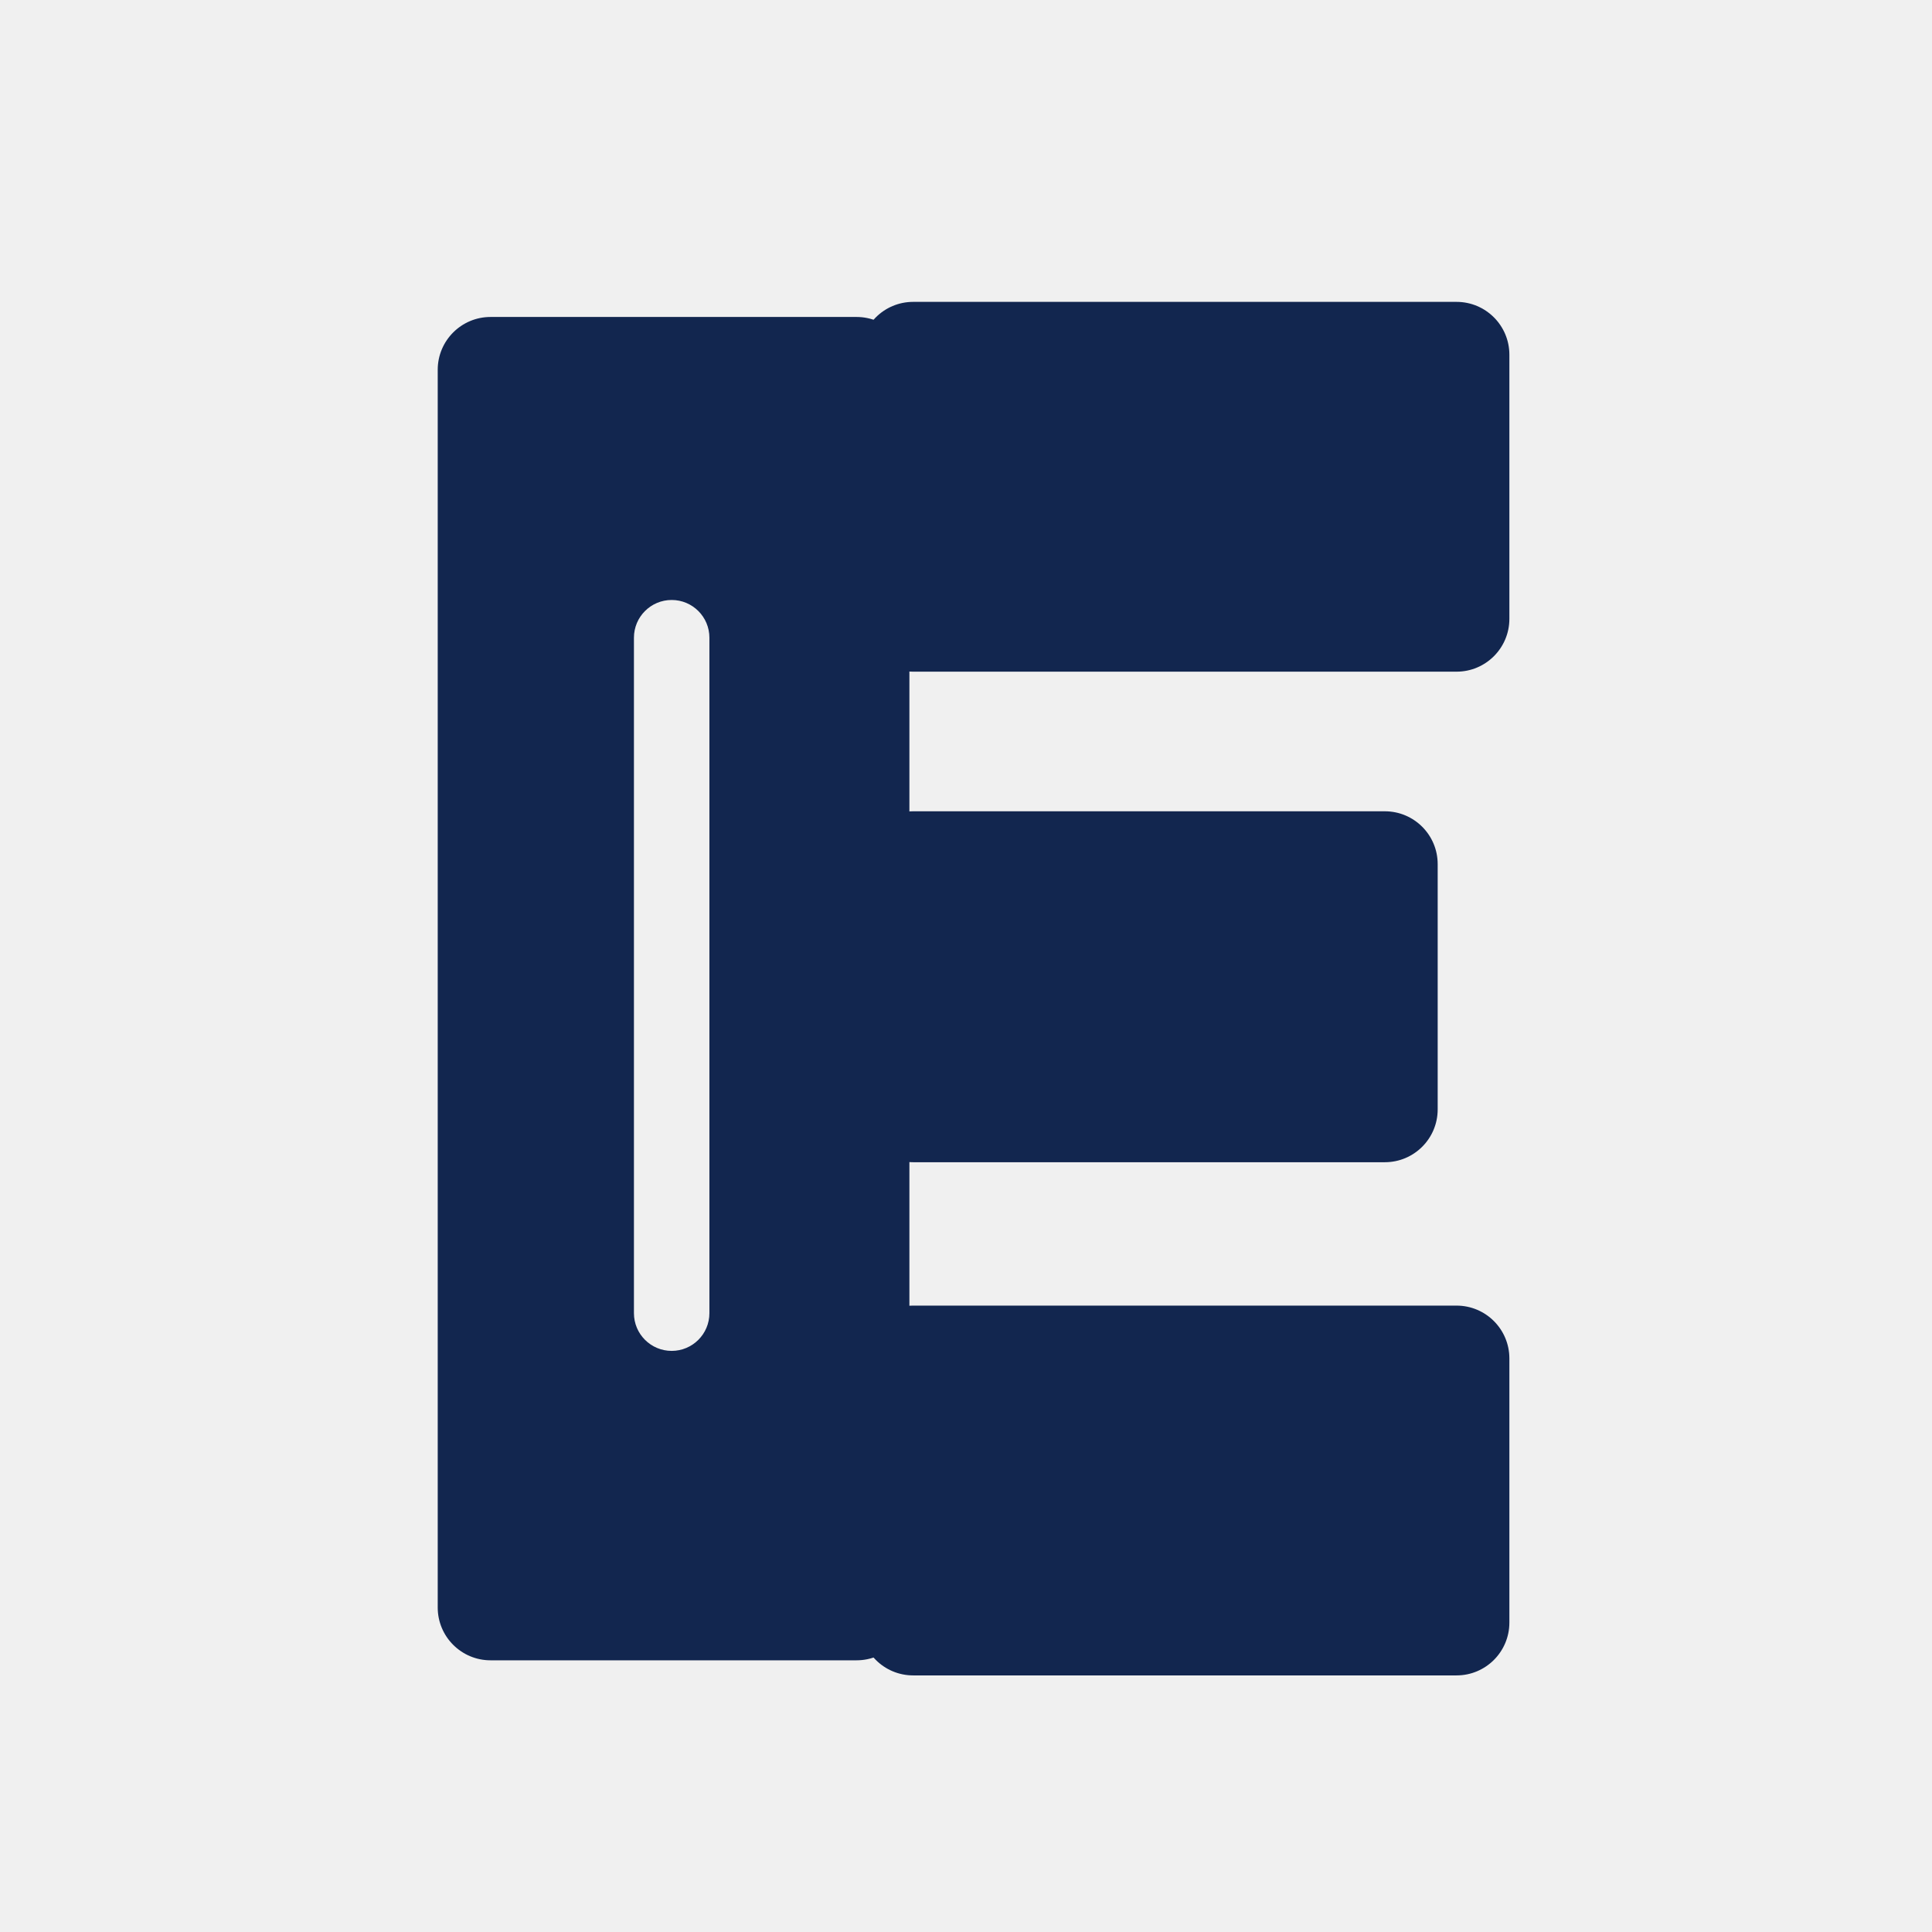
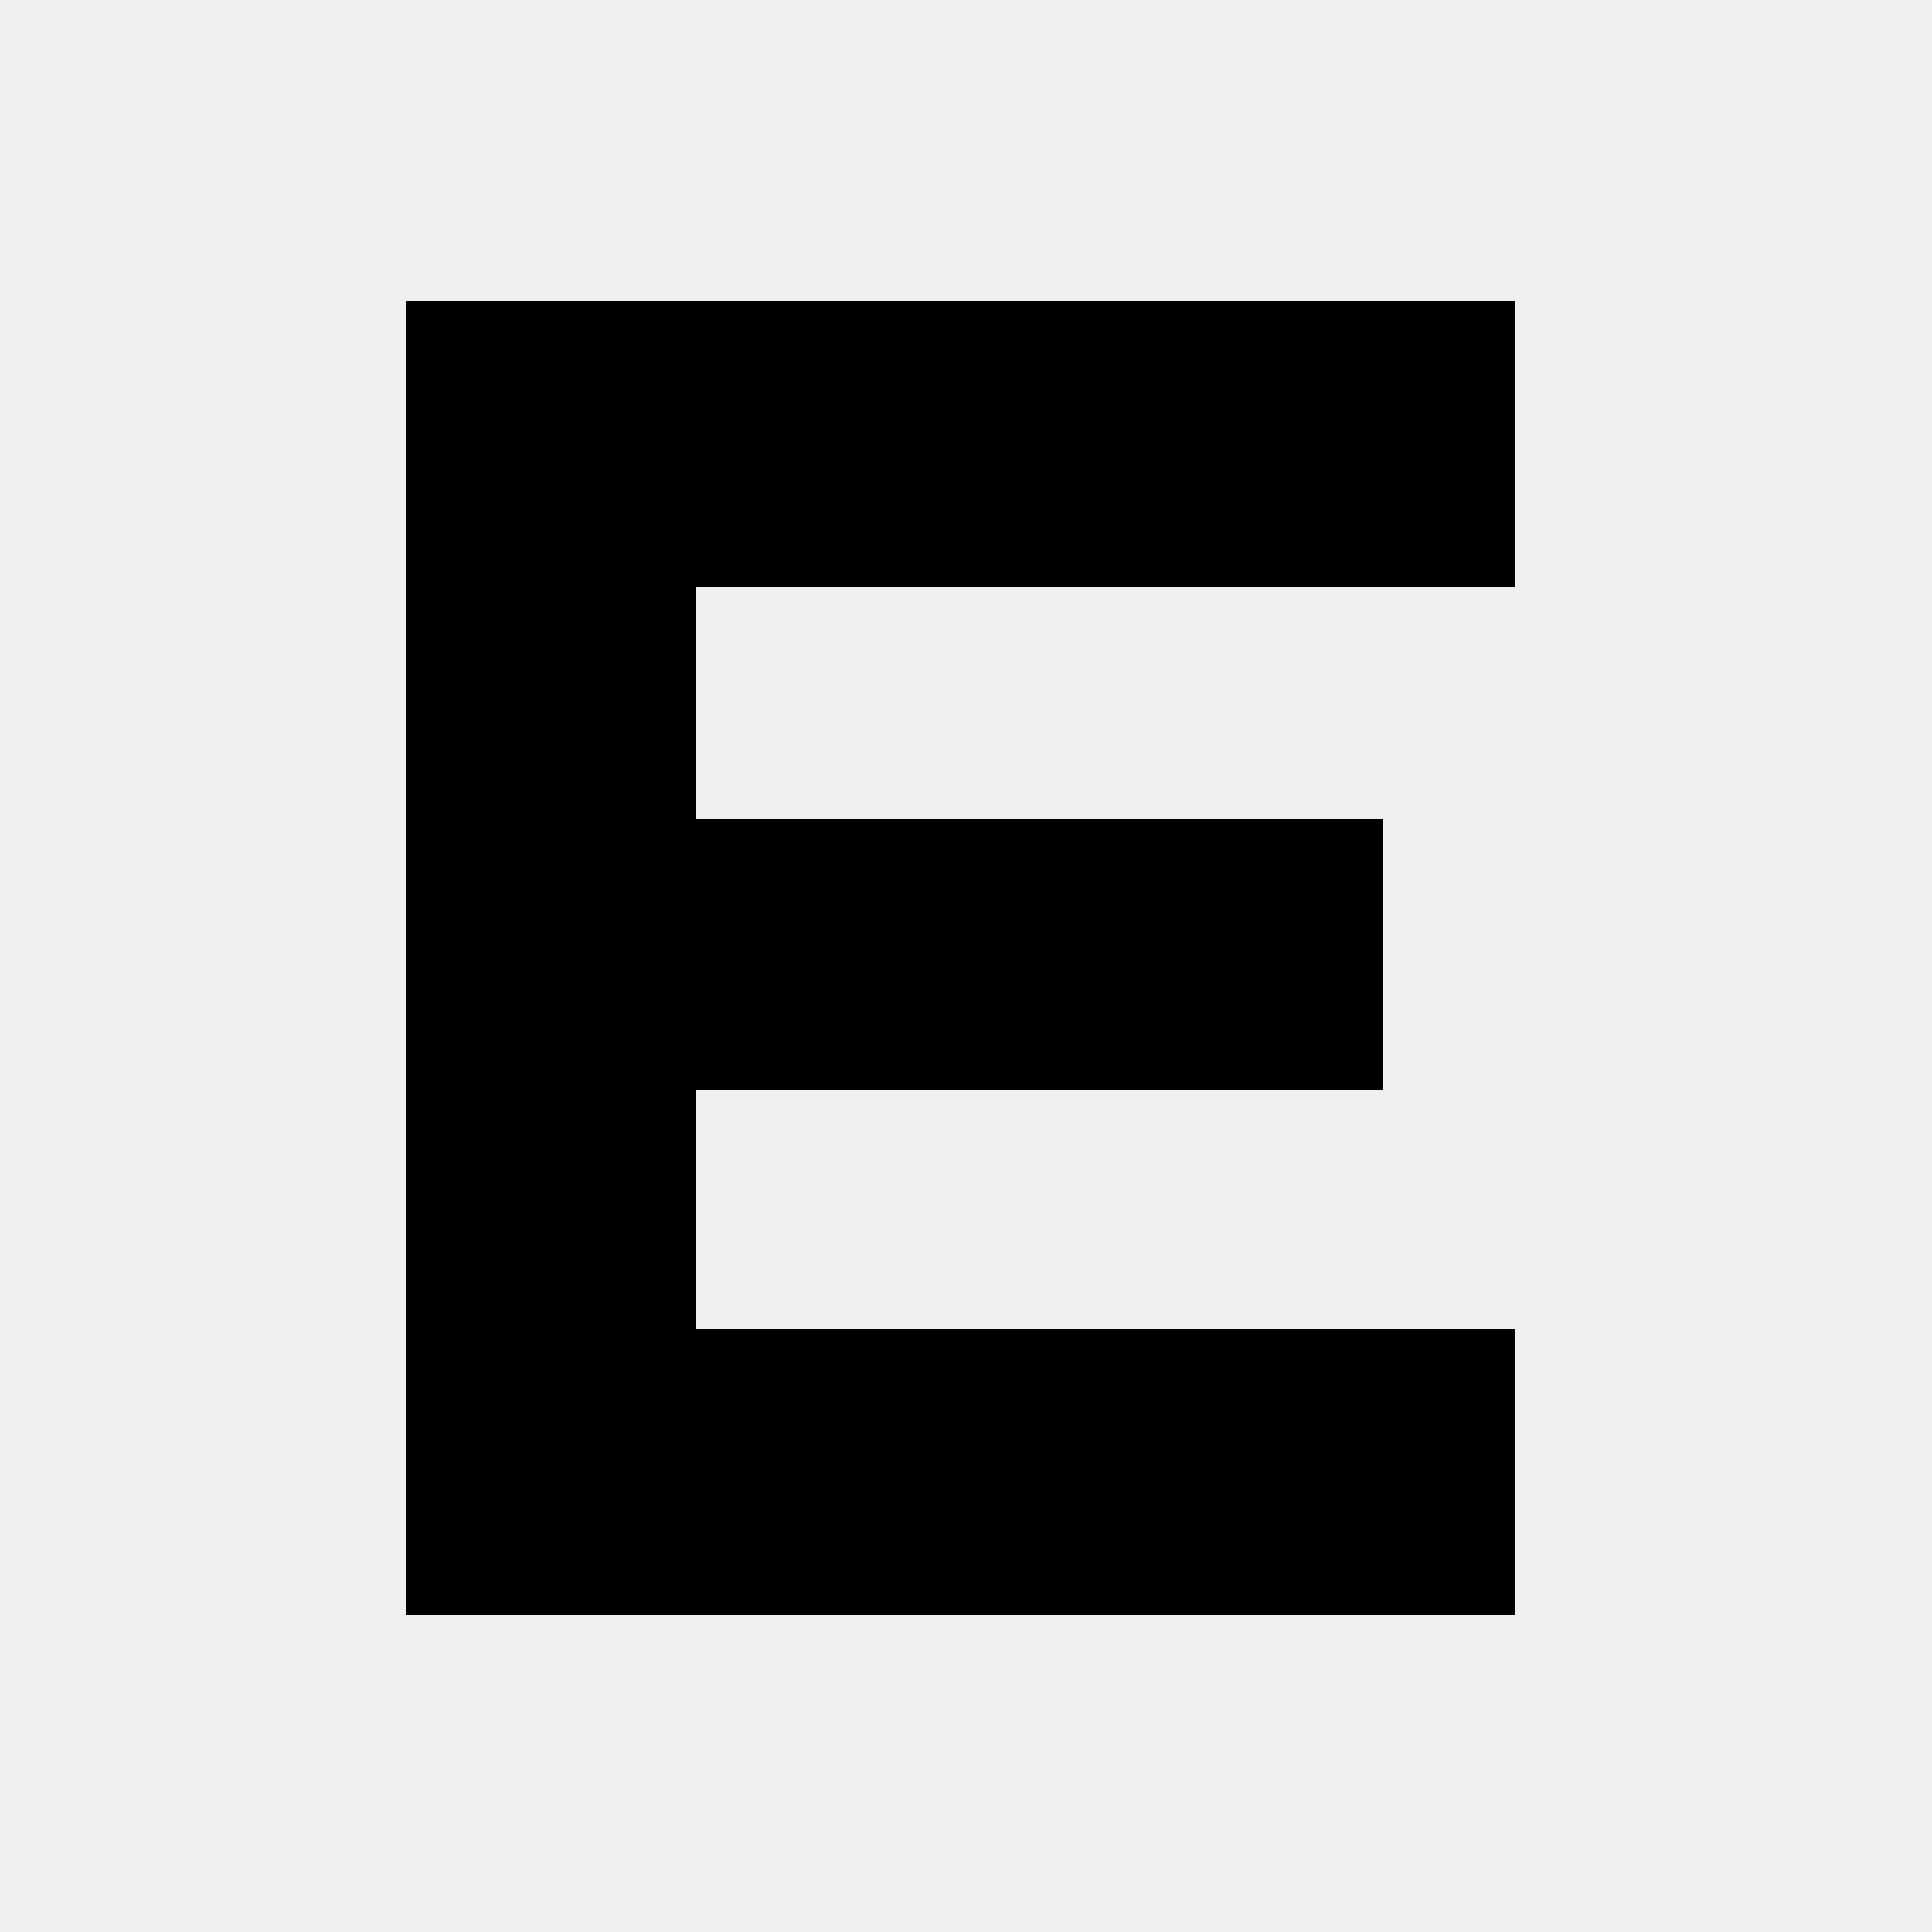
- <svg xmlns="http://www.w3.org/2000/svg" viewBox="0 0 1024 1024" role="img" aria-labelledby="elegex-mono-title">
-   <defs>
-     <mask id="egx-mono-slot">
-       <rect width="1024" height="1024" fill="#000" />
-       <g fill="#fff">
-         <rect x="232" y="168" width="250" height="712" rx="28" />
-         <rect x="456" y="160" width="344" height="196" rx="28" />
-         <rect x="456" y="430" width="306" height="186" rx="28" />
-         <rect x="456" y="692" width="344" height="196" rx="28" />
-       </g>
-       <rect x="336" y="318" width="40" height="398" rx="20" fill="#000" />
-     </mask>
-   </defs>
-   <rect width="1024" height="1024" fill="#12264F" mask="url(#egx-mono-slot)" />
+ <svg xmlns="http://www.w3.org/2000/svg" viewBox="0 0 500 500" role="img" aria-labelledby="elegex-mono-title">
+   <path fill="currentColor" d="M105 78 H392 V152 H180 V212 H358 V282 H180 V344 H392 V418 H105 Z" />
</svg>
